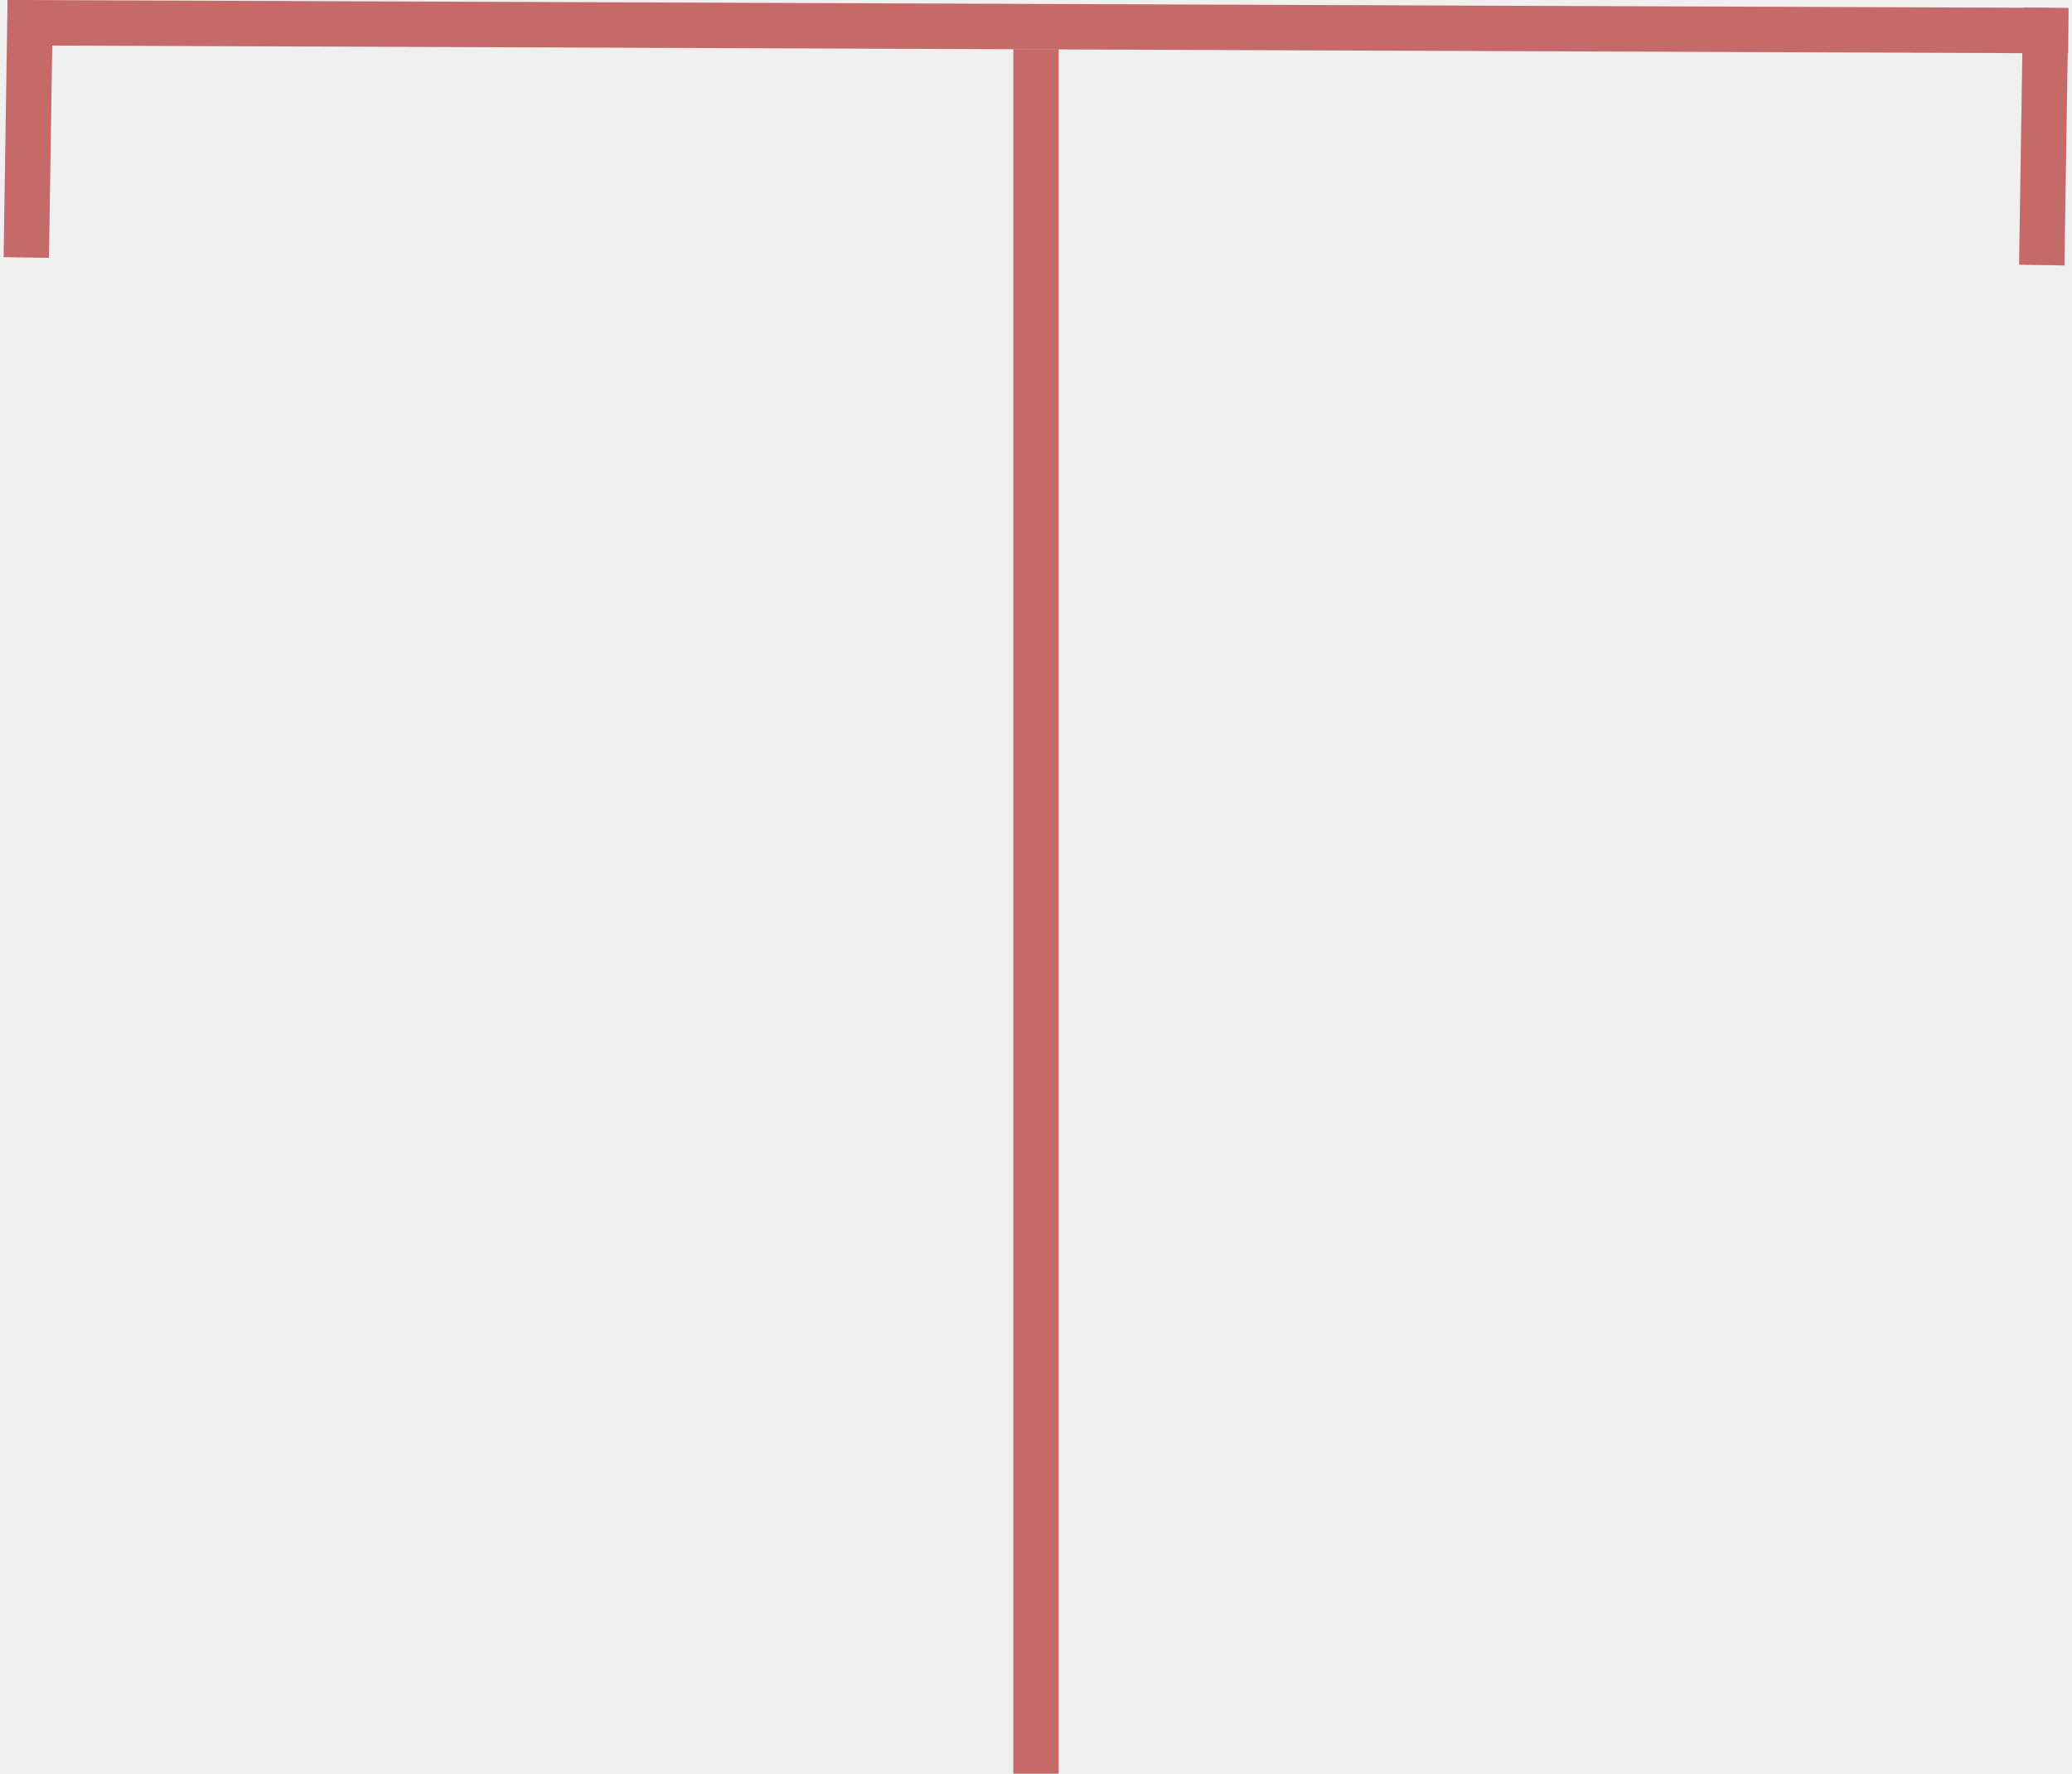
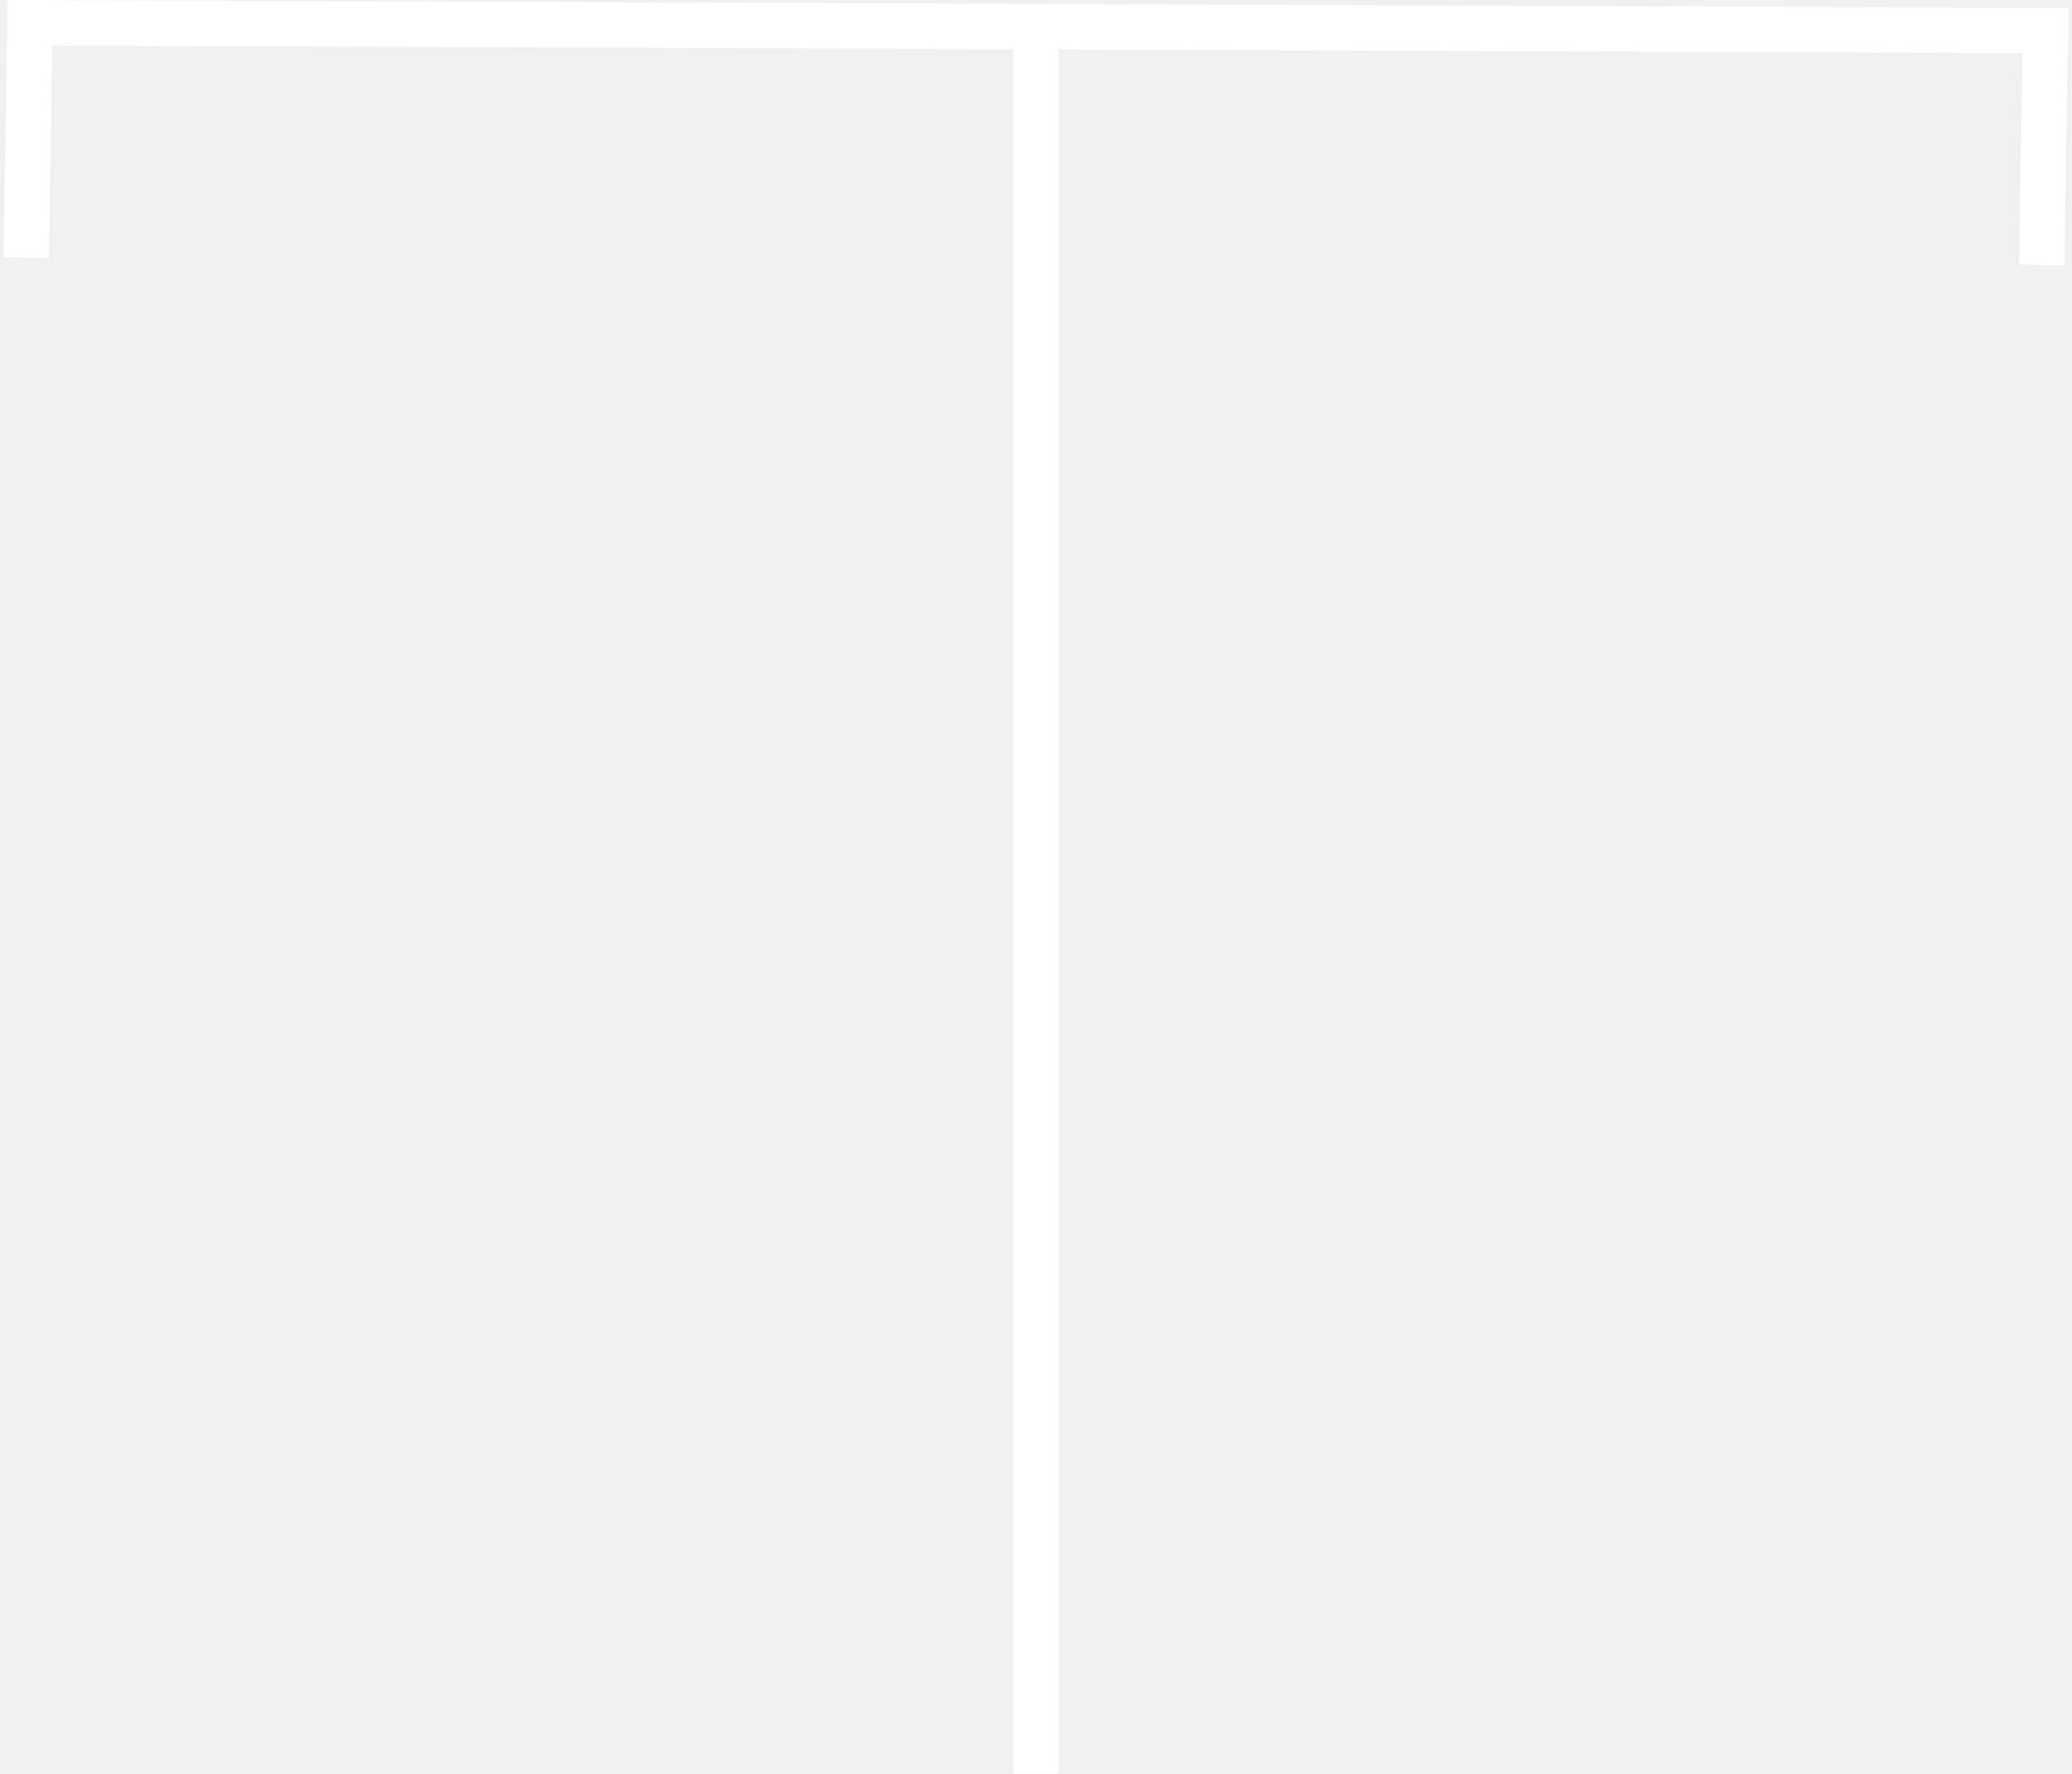
<svg xmlns="http://www.w3.org/2000/svg" width="548" height="469" viewBox="0 0 548 469" fill="none">
-   <line x1="274" y1="13" x2="274" y2="469" stroke="#C56969" stroke-width="12" />
-   <line x1="2.023" y1="6" x2="547.023" y2="8.1" stroke="#C56969" stroke-width="12" />
-   <line x1="7.999" y1="0.092" x2="6.953" y2="68.092" stroke="#C56969" stroke-width="12" />
-   <line x1="541.045" y1="2.092" x2="539.999" y2="70.092" stroke="#C56969" stroke-width="12" />
+   <line x1="274" y1="13" x2="274" y2="469" stroke="white" stroke-width="12" />
+   <line x1="2.023" y1="6" x2="547.023" y2="8.1" stroke="white" stroke-width="12" />
+   <line x1="7.999" y1="0.092" x2="6.953" y2="68.092" stroke="white" stroke-width="12" />
+   <line x1="541.045" y1="2.092" x2="539.999" y2="70.092" stroke="white" stroke-width="12" />
</svg>
